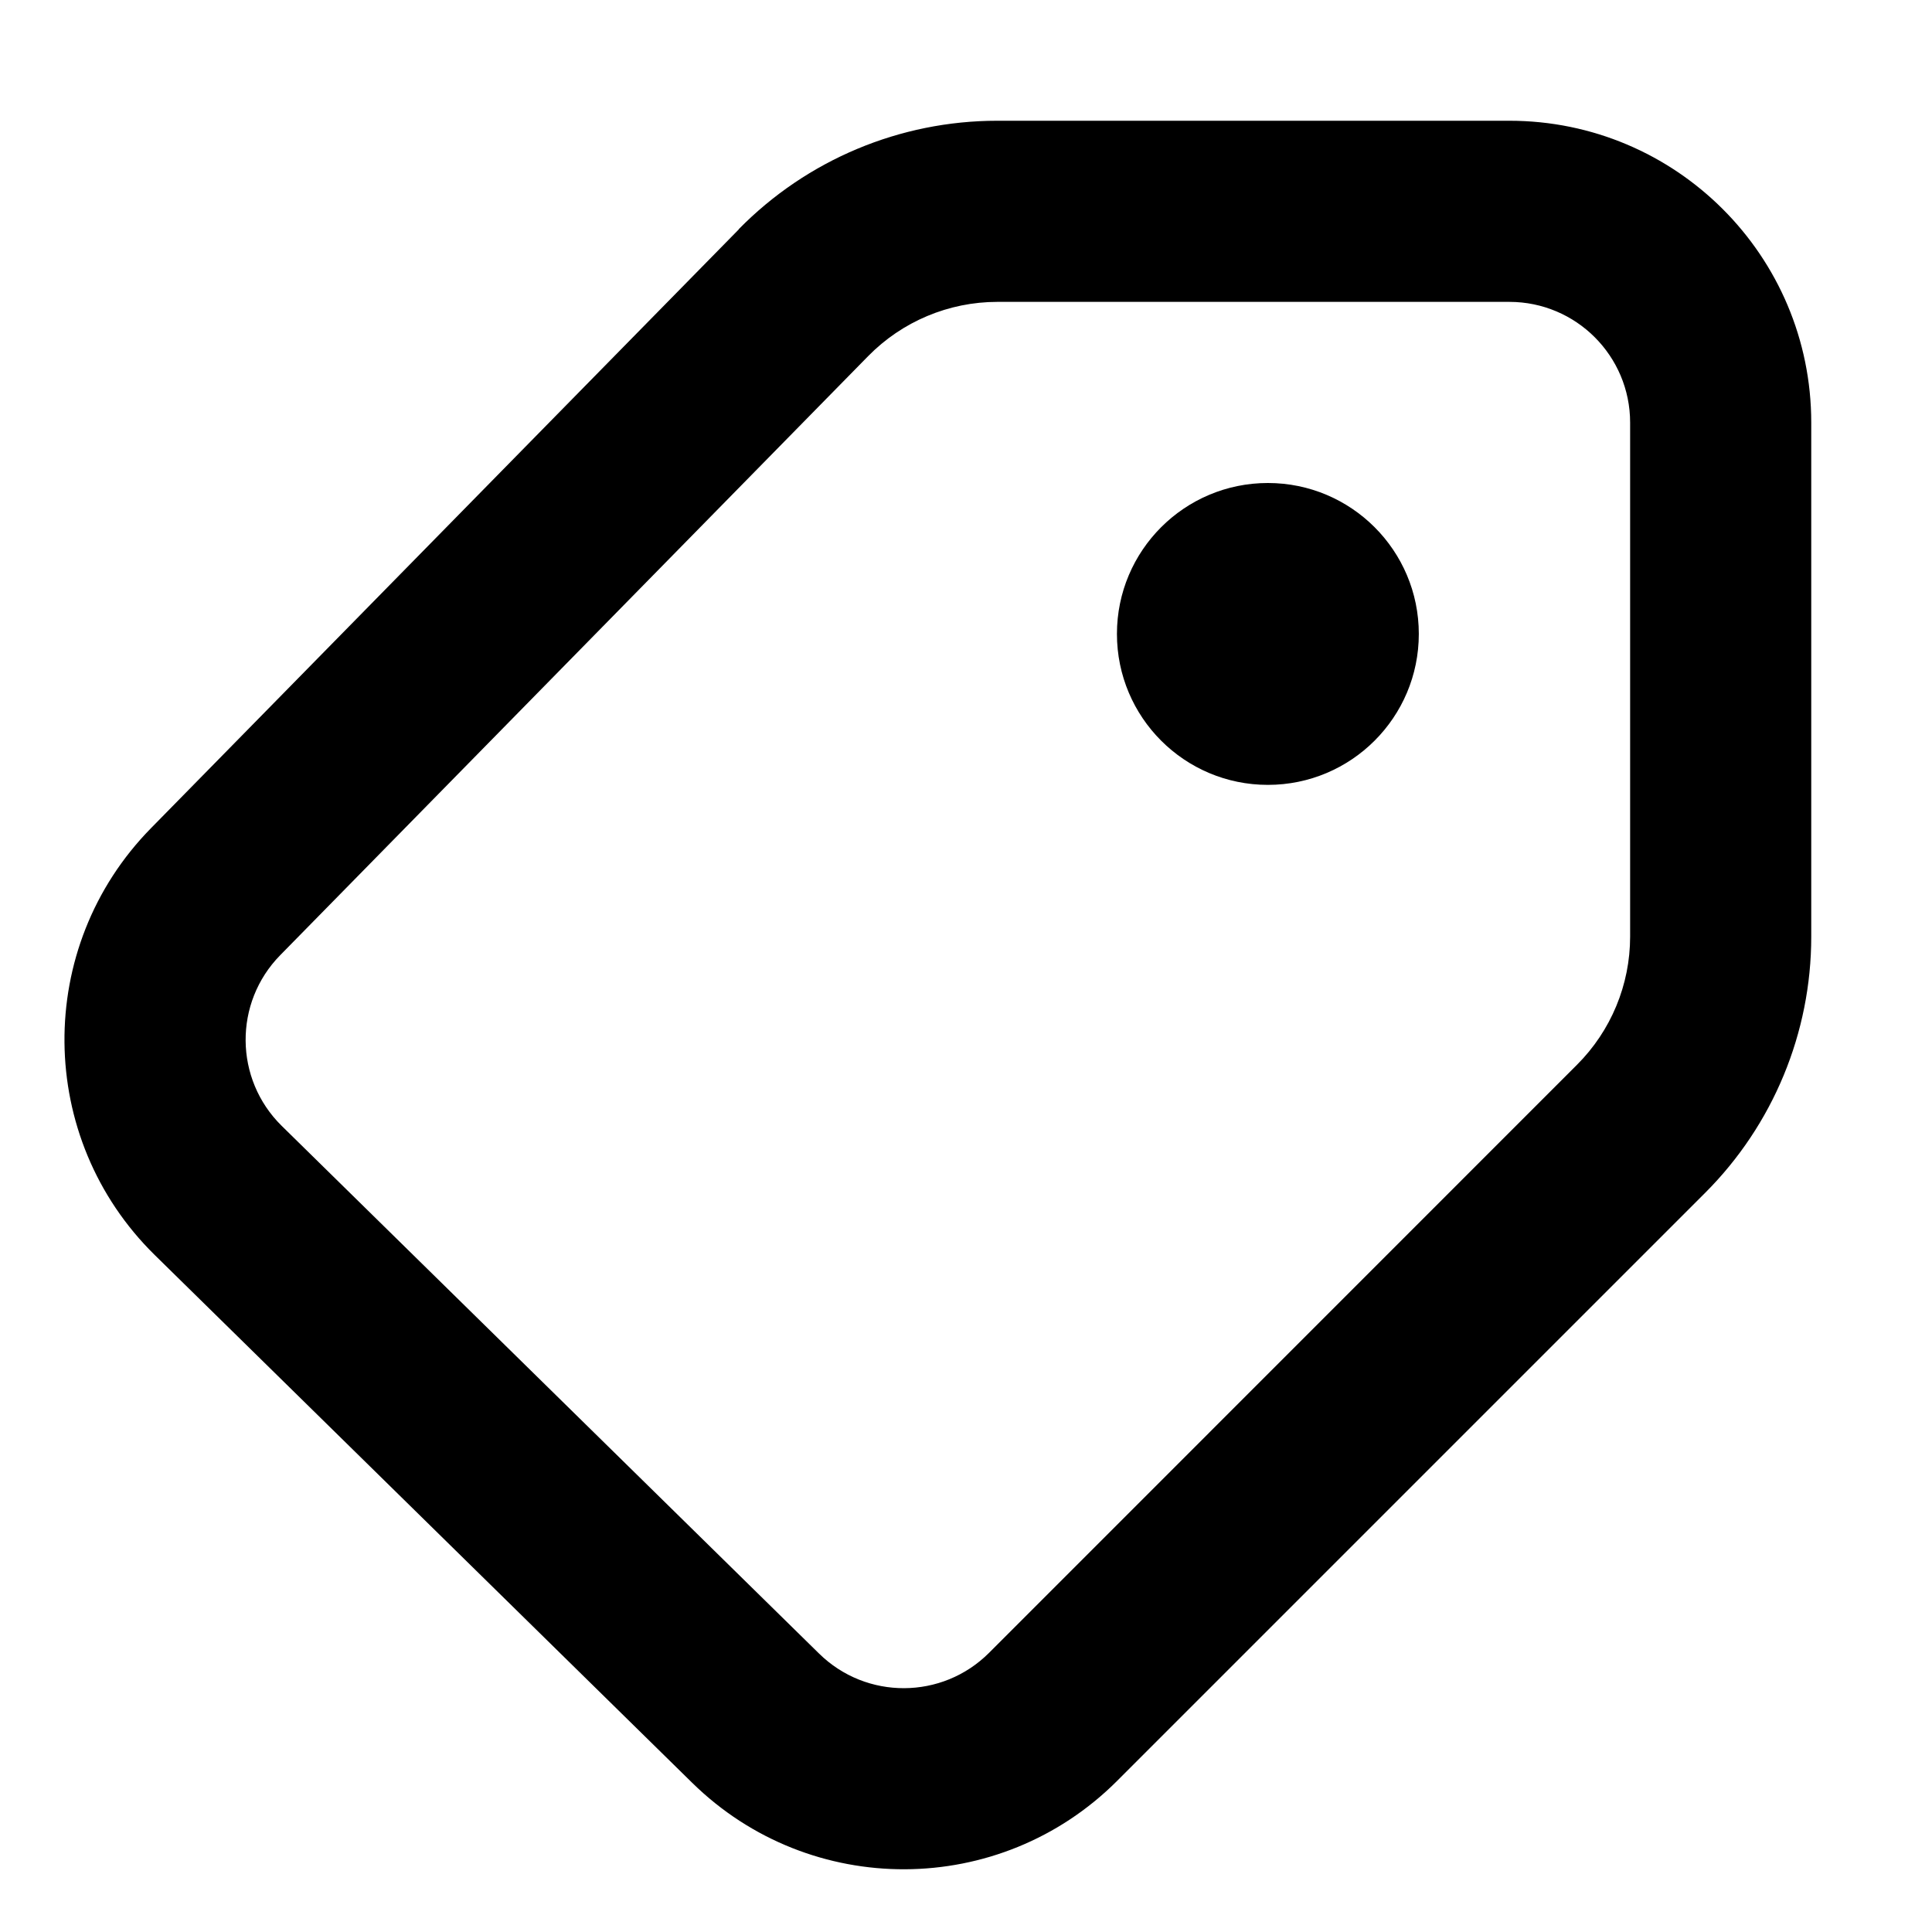
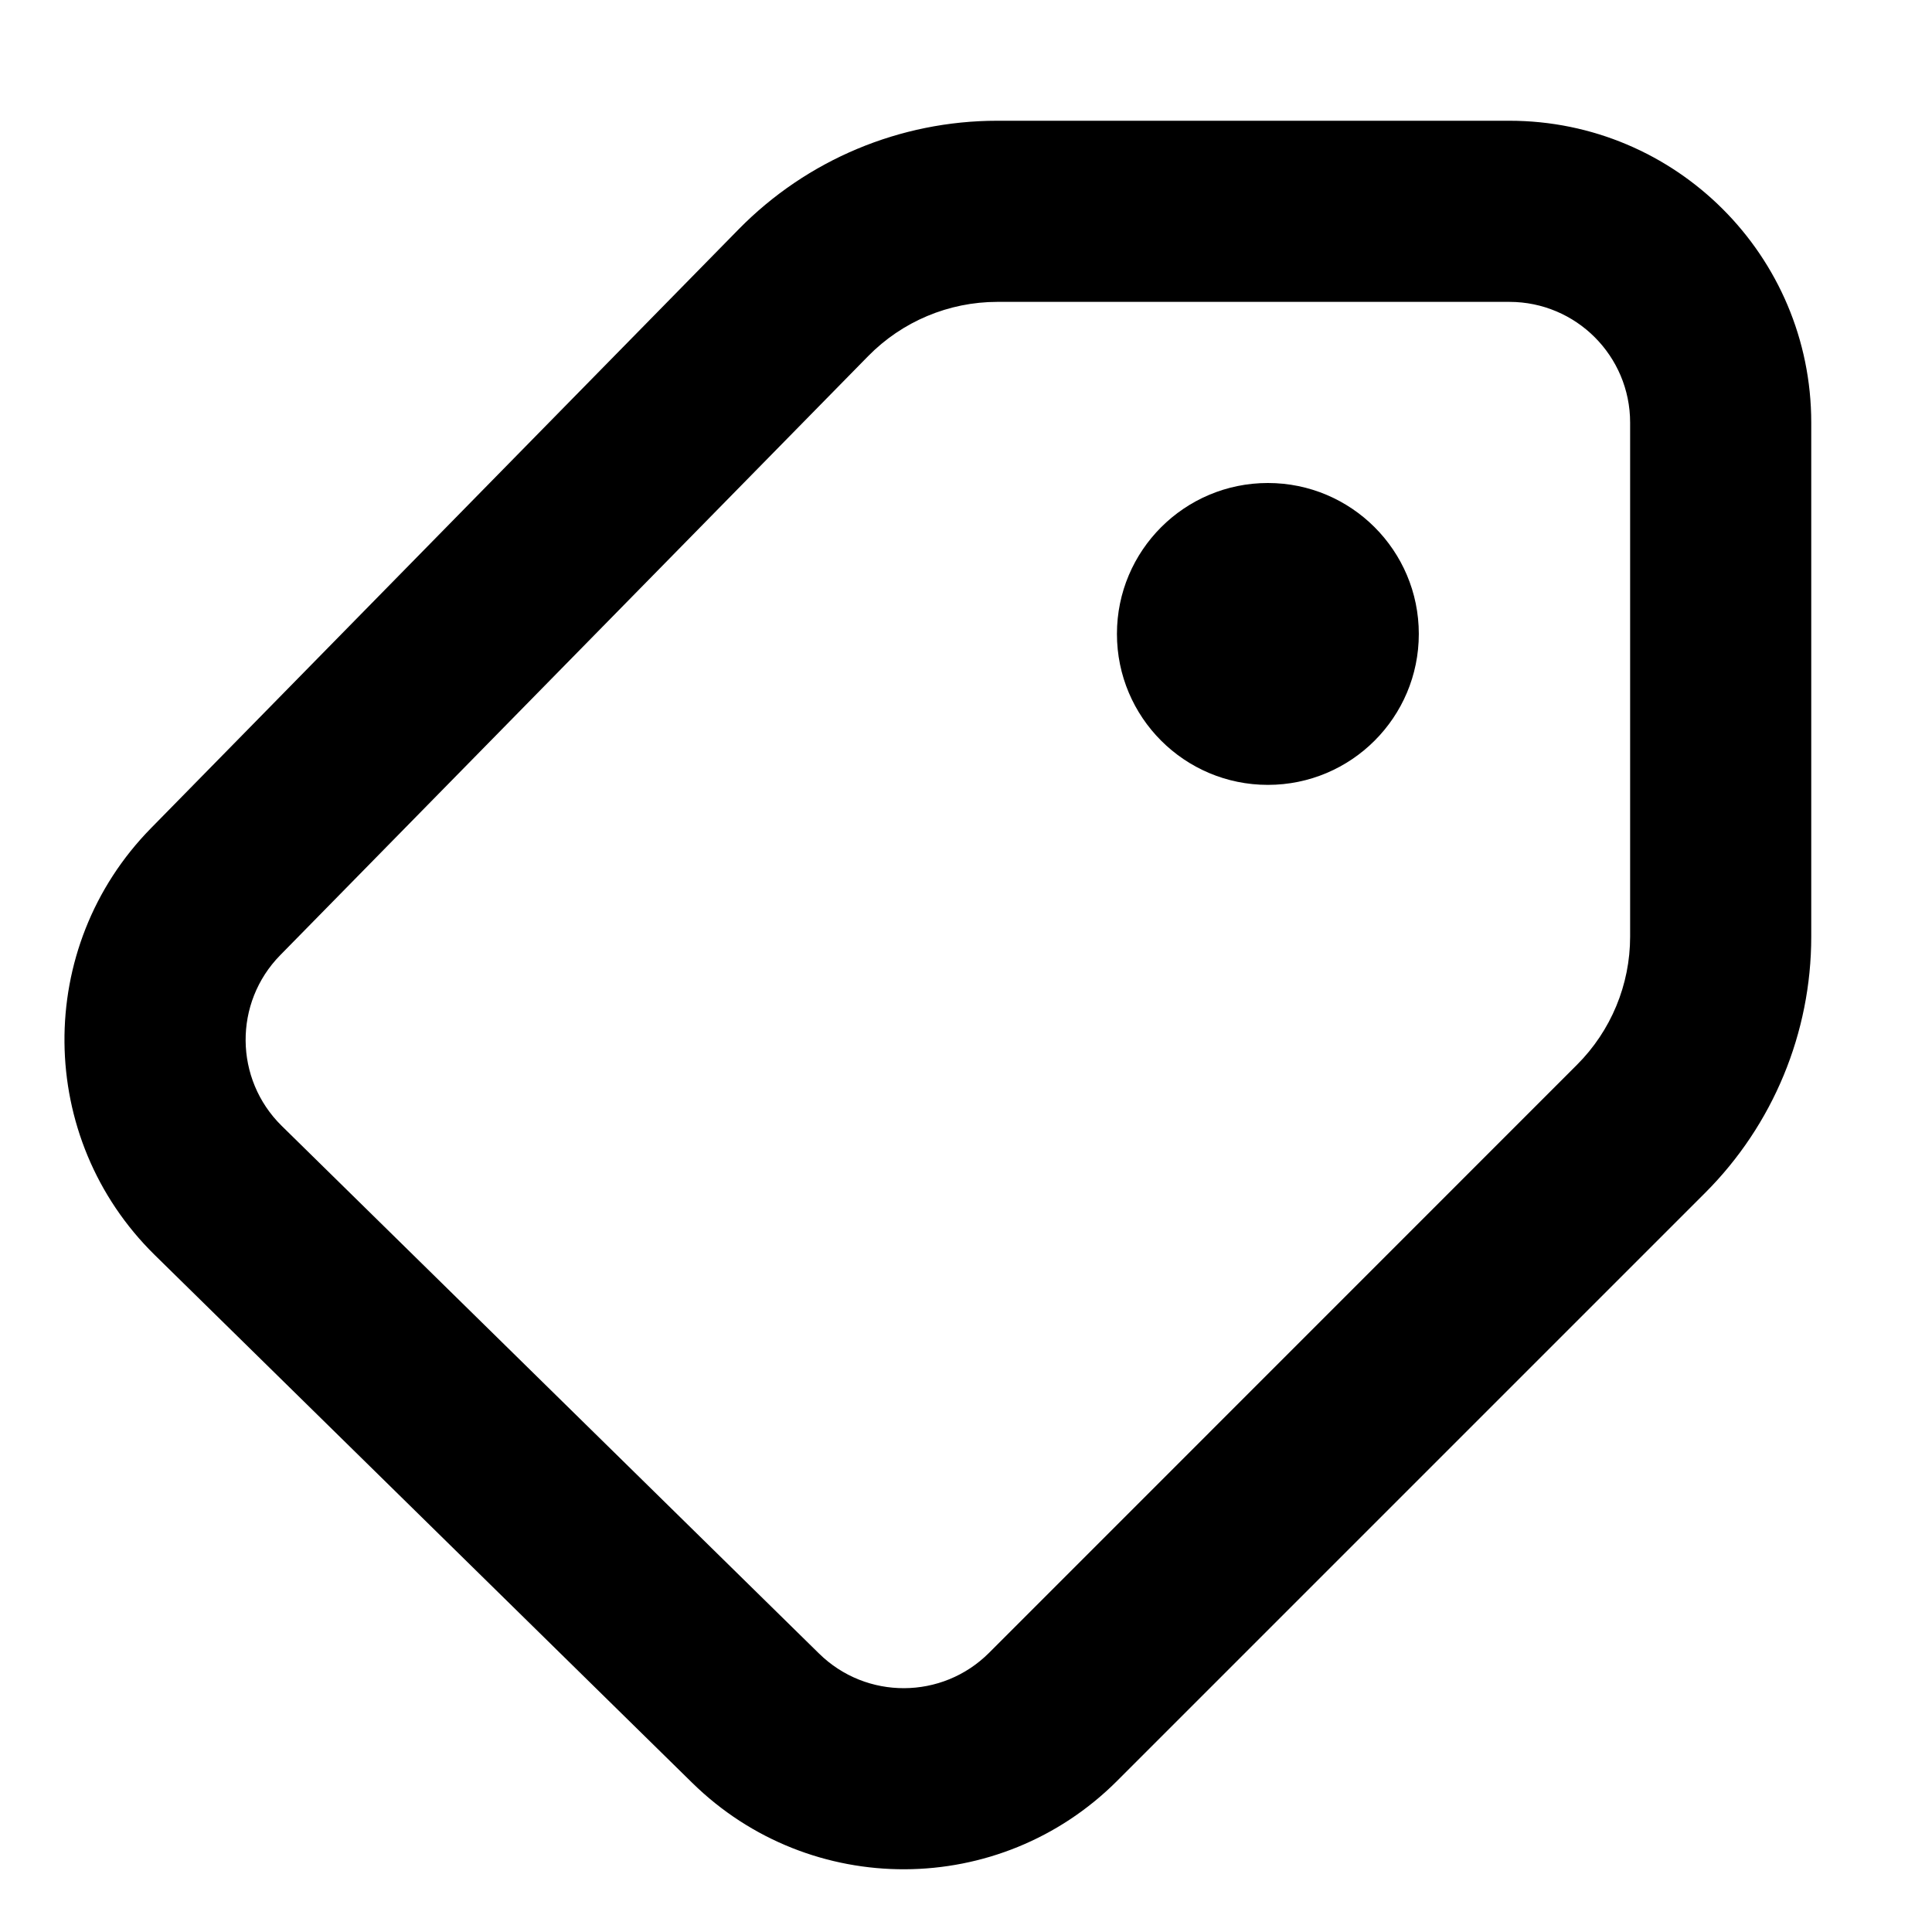
<svg xmlns="http://www.w3.org/2000/svg" width="16" height="16" fill="none" viewBox="0 0 16 16">
-   <path fill="currentColor" fill-rule="evenodd" d="m13.06 8.818-4.869 4.87a1 1 0 0 1-1.408.006l-4.45-4.37a1 1 0 0 1-.012-1.414l4.868-4.96a1.5 1.5 0 0 1 1.07-.45H12.5a1 1 0 0 1 1 1v4.257a1.5 1.5 0 0 1-.44 1.061Zm-6.942-6.92A3 3 0 0 1 8.259 1H12.5A2.5 2.5 0 0 1 15 3.5v4.257a3 3 0 0 1-.879 2.122l-4.87 4.87a2.5 2.5 0 0 1-3.519.015l-4.45-4.37a2.5 2.5 0 0 1-.032-3.535L6.118 1.9ZM10.5 6.5a1.25 1.25 0 1 1 0-2.5 1.25 1.25 0 0 1 0 2.5Z" clip-rule="evenodd" />
+   <path fill="currentColor" fill-rule="evenodd" d="m13.06 8.818-4.869 4.87a1 1 0 0 1-1.408.006l-4.45-4.37a1 1 0 0 1-.012-1.414l4.868-4.96a1.5 1.5 0 0 1 1.07-.45H12.5a1 1 0 0 1 1 1v4.257a1.5 1.5 0 0 1-.44 1.061m-6.942-6.92A3 3 0 0 1 8.259 1H12.5A2.5 2.5 0 0 1 15 3.5v4.257a3 3 0 0 1-.879 2.122l-4.87 4.87a2.5 2.5 0 0 1-3.519.015l-4.45-4.37a2.5 2.5 0 0 1-.032-3.535zM10.5 6.5a1.25 1.25 0 1 1 0-2.5 1.25 1.25 0 0 1 0 2.5" clip-rule="evenodd" />
</svg>
